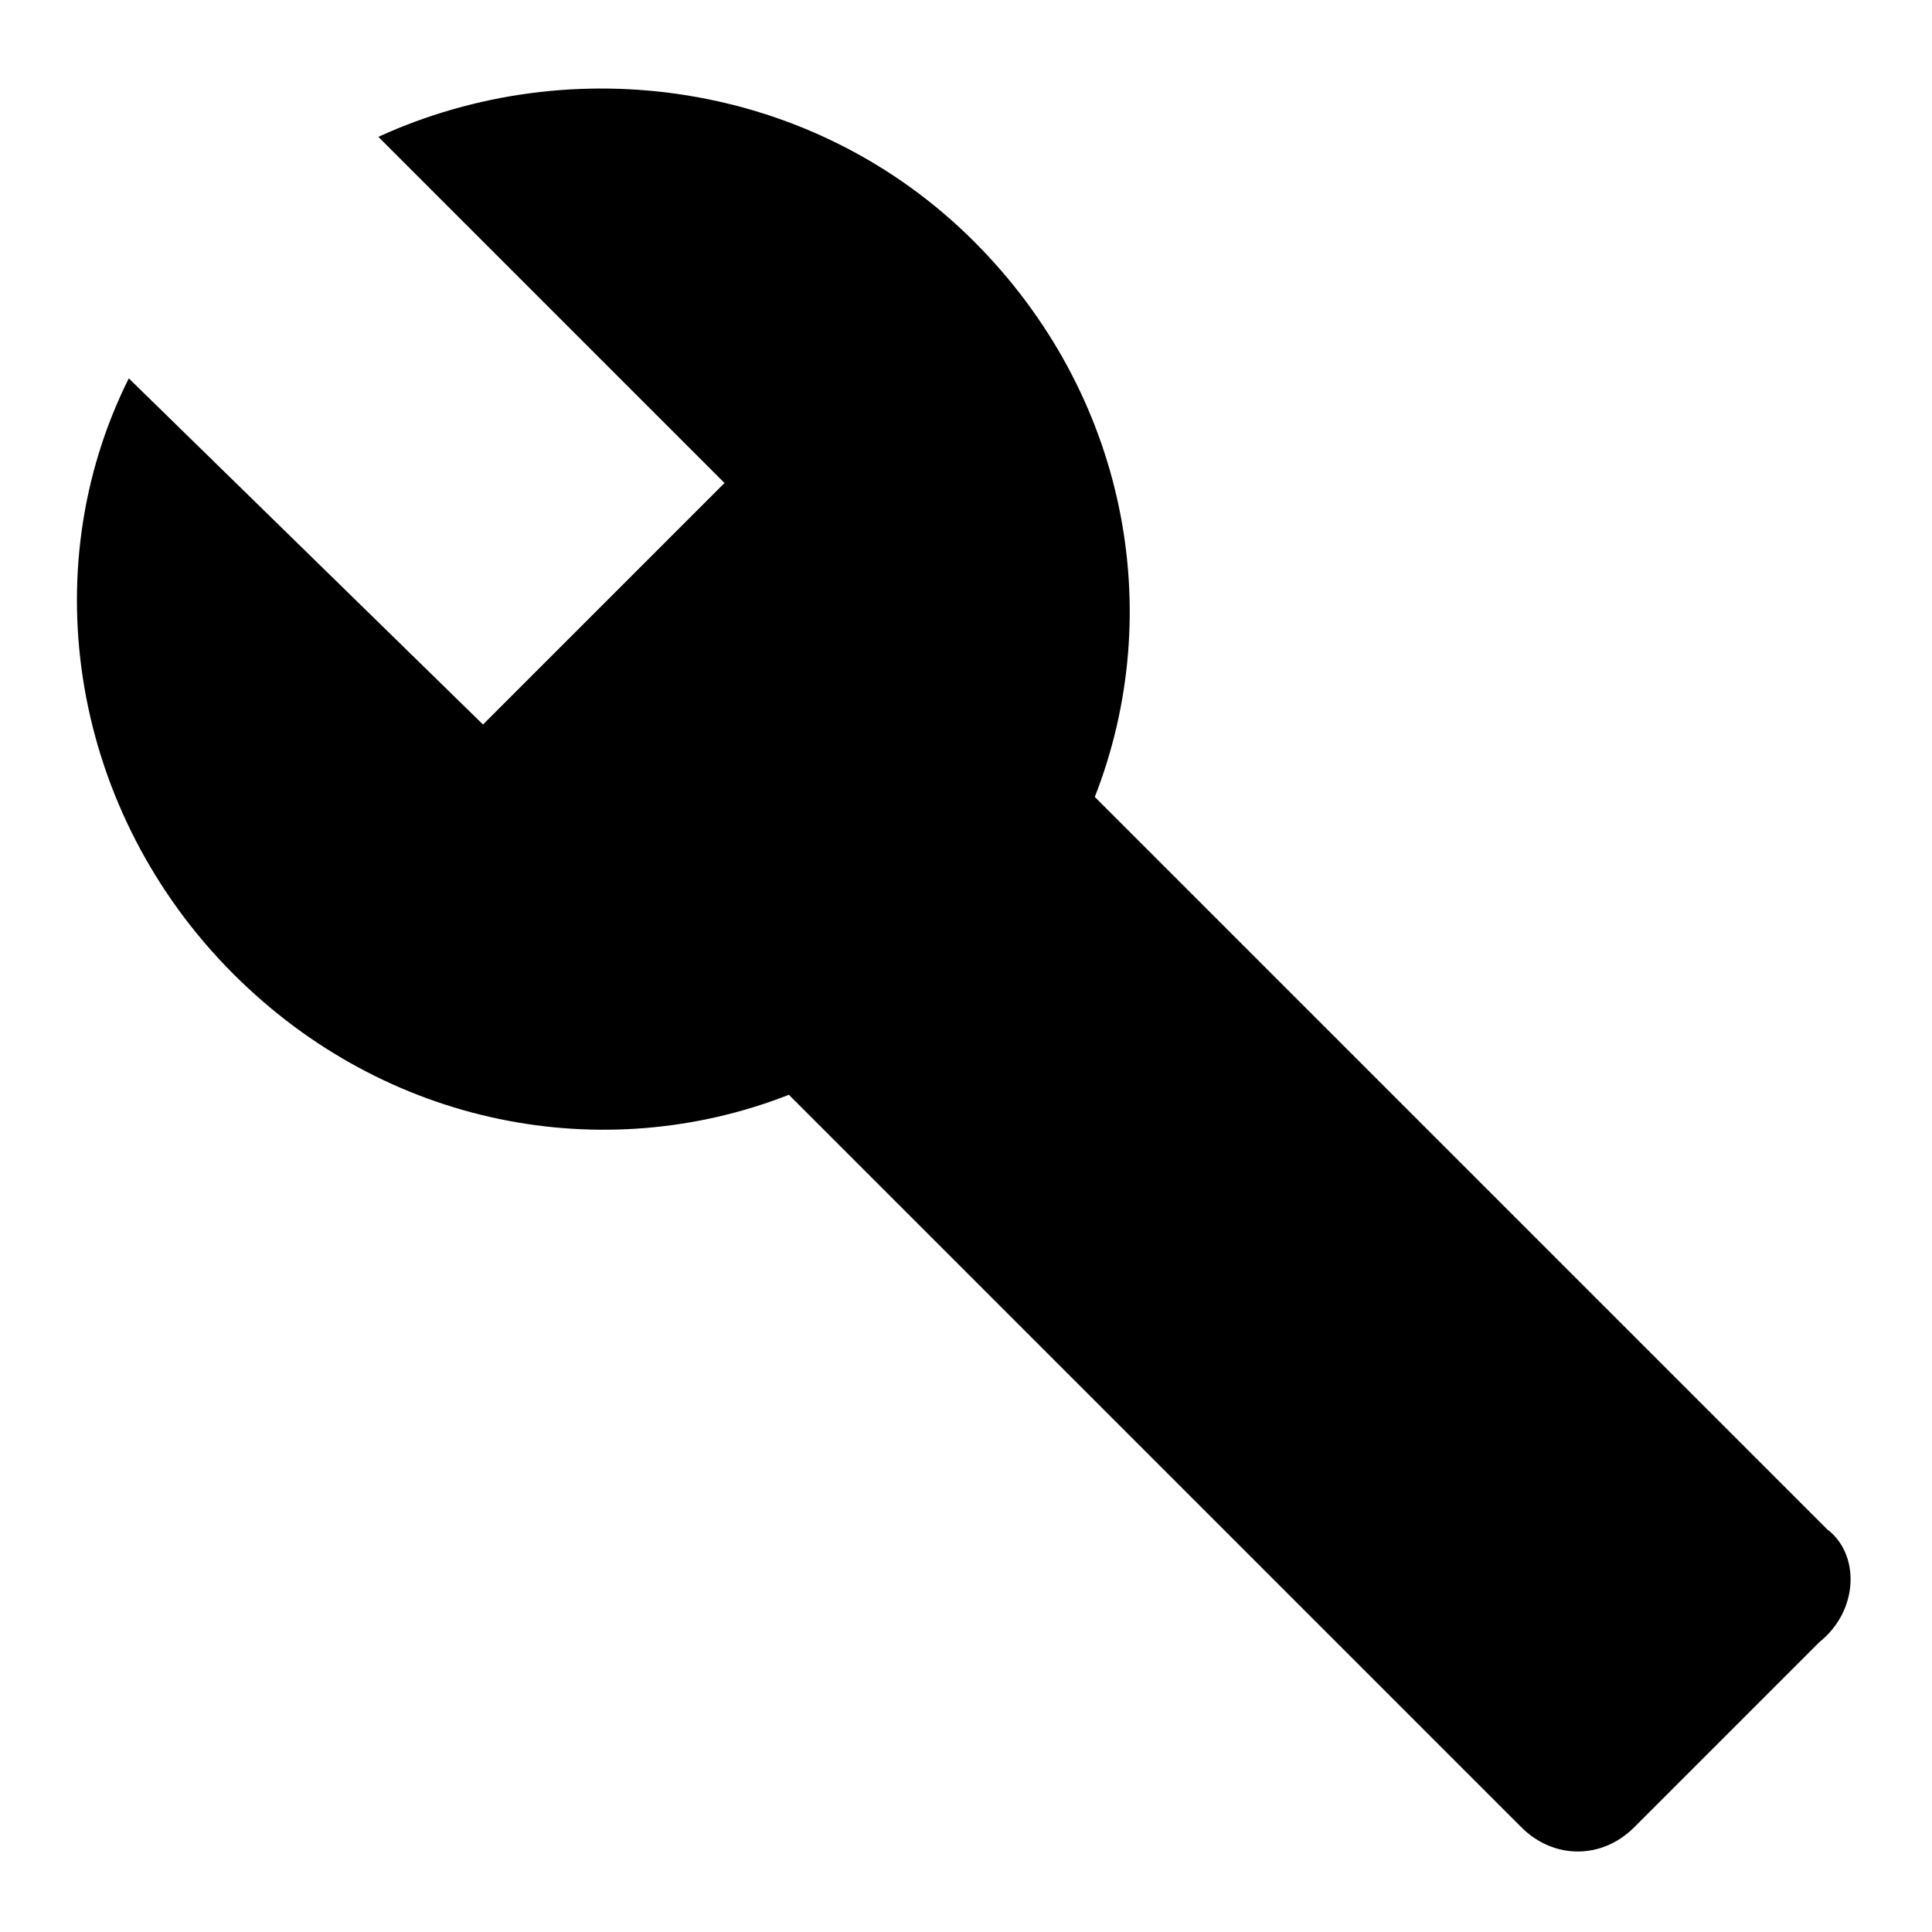
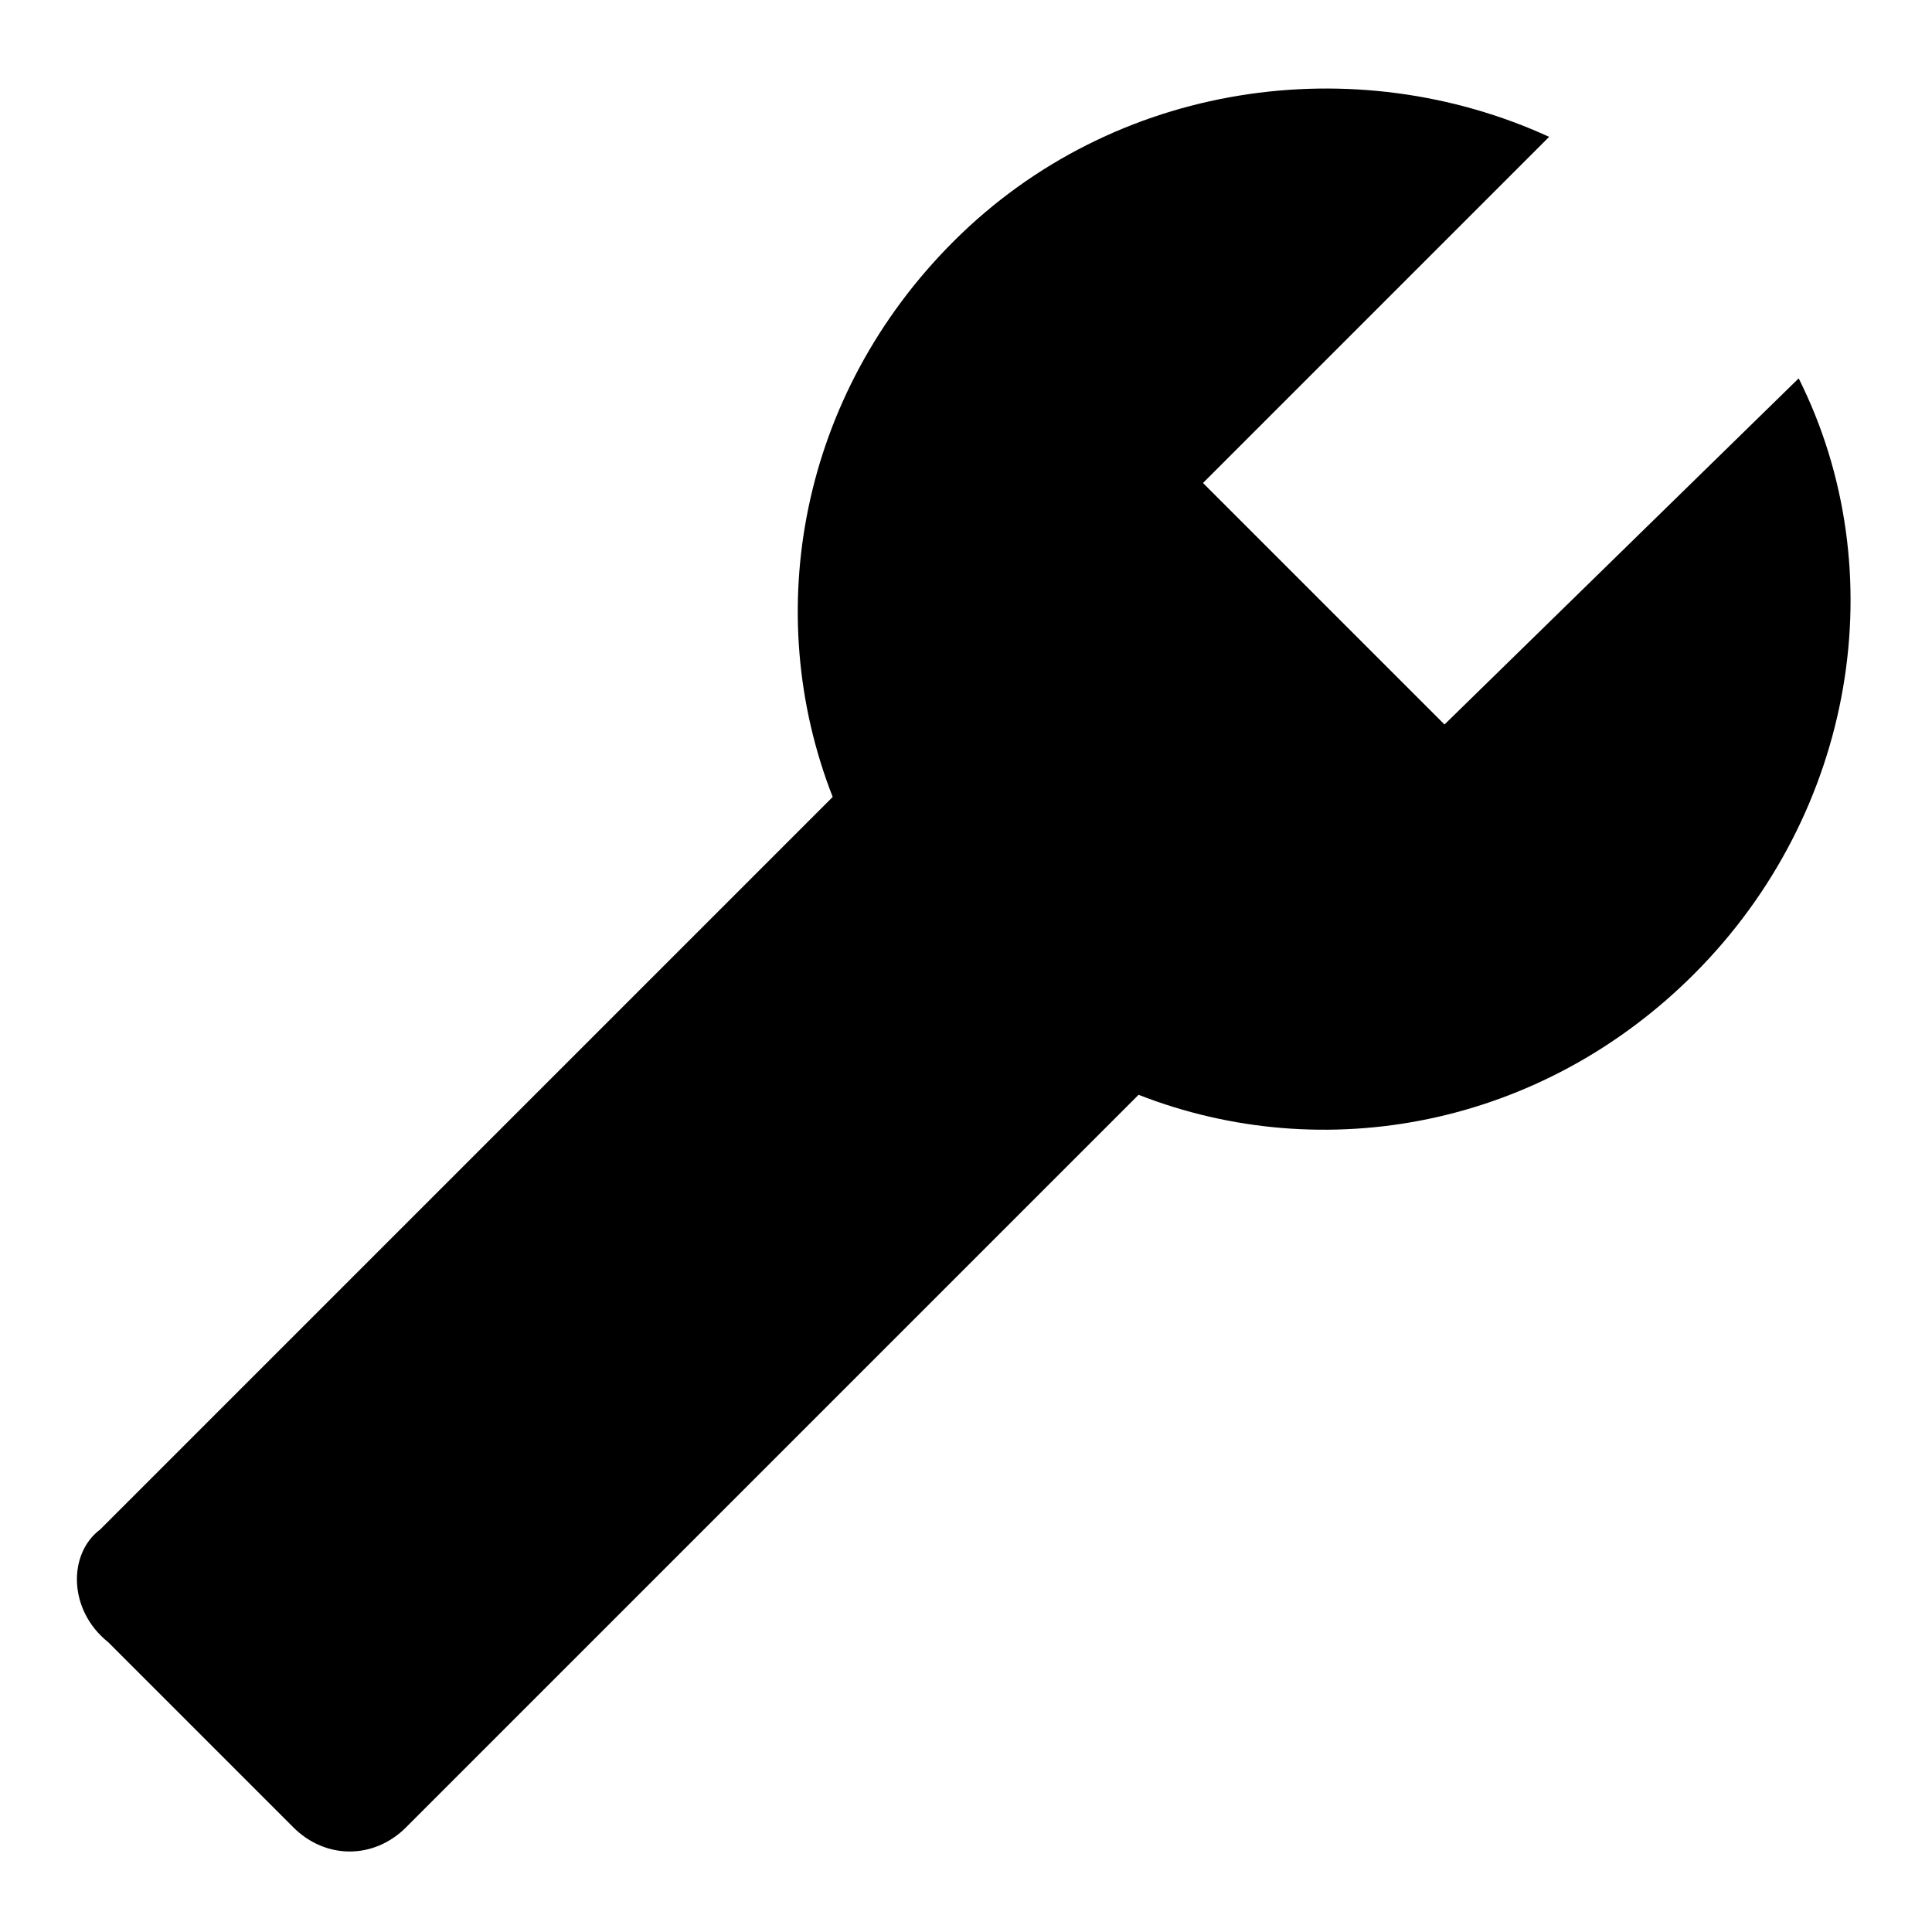
<svg xmlns="http://www.w3.org/2000/svg" version="1.1" width="24" height="24" viewBox="0 0 24 24" id="svg2">
  <defs id="defs8" />
-   <path d="M22.7,19L13.6,9.9C14.5,7.6 14,4.9 12.1,3C10.1,1 7.1,0.6 4.7,1.7L9,6L6,9L1.6,4.7C0.4,7.1 0.9,10.1 2.9,12.1C4.8,14 7.5,14.5 9.8,13.6L18.9,22.7C19.3,23.1 19.9,23.1 20.3,22.7L22.6,20.4C23.1,20 23.1,19.3 22.7,19Z" id="path4" />
+   <path d="M 1.244,19 10.344,9.9 c -0.9,-2.3 -0.4,-5 1.5,-6.9 2,-2 5,-2.4 7.4,-1.3 l -4.3,4.3 3,3 4.4,-4.3 c 1.2,2.4 0.7,5.4 -1.3,7.4 -1.9,1.9 -4.6,2.4 -6.9,1.5 l -9.1,9.1 c -0.4,0.4 -1,0.4 -1.4,0 l -2.3,-2.3 C 0.844,20 0.844,19.3 1.244,19 Z" id="path4" />
</svg>
